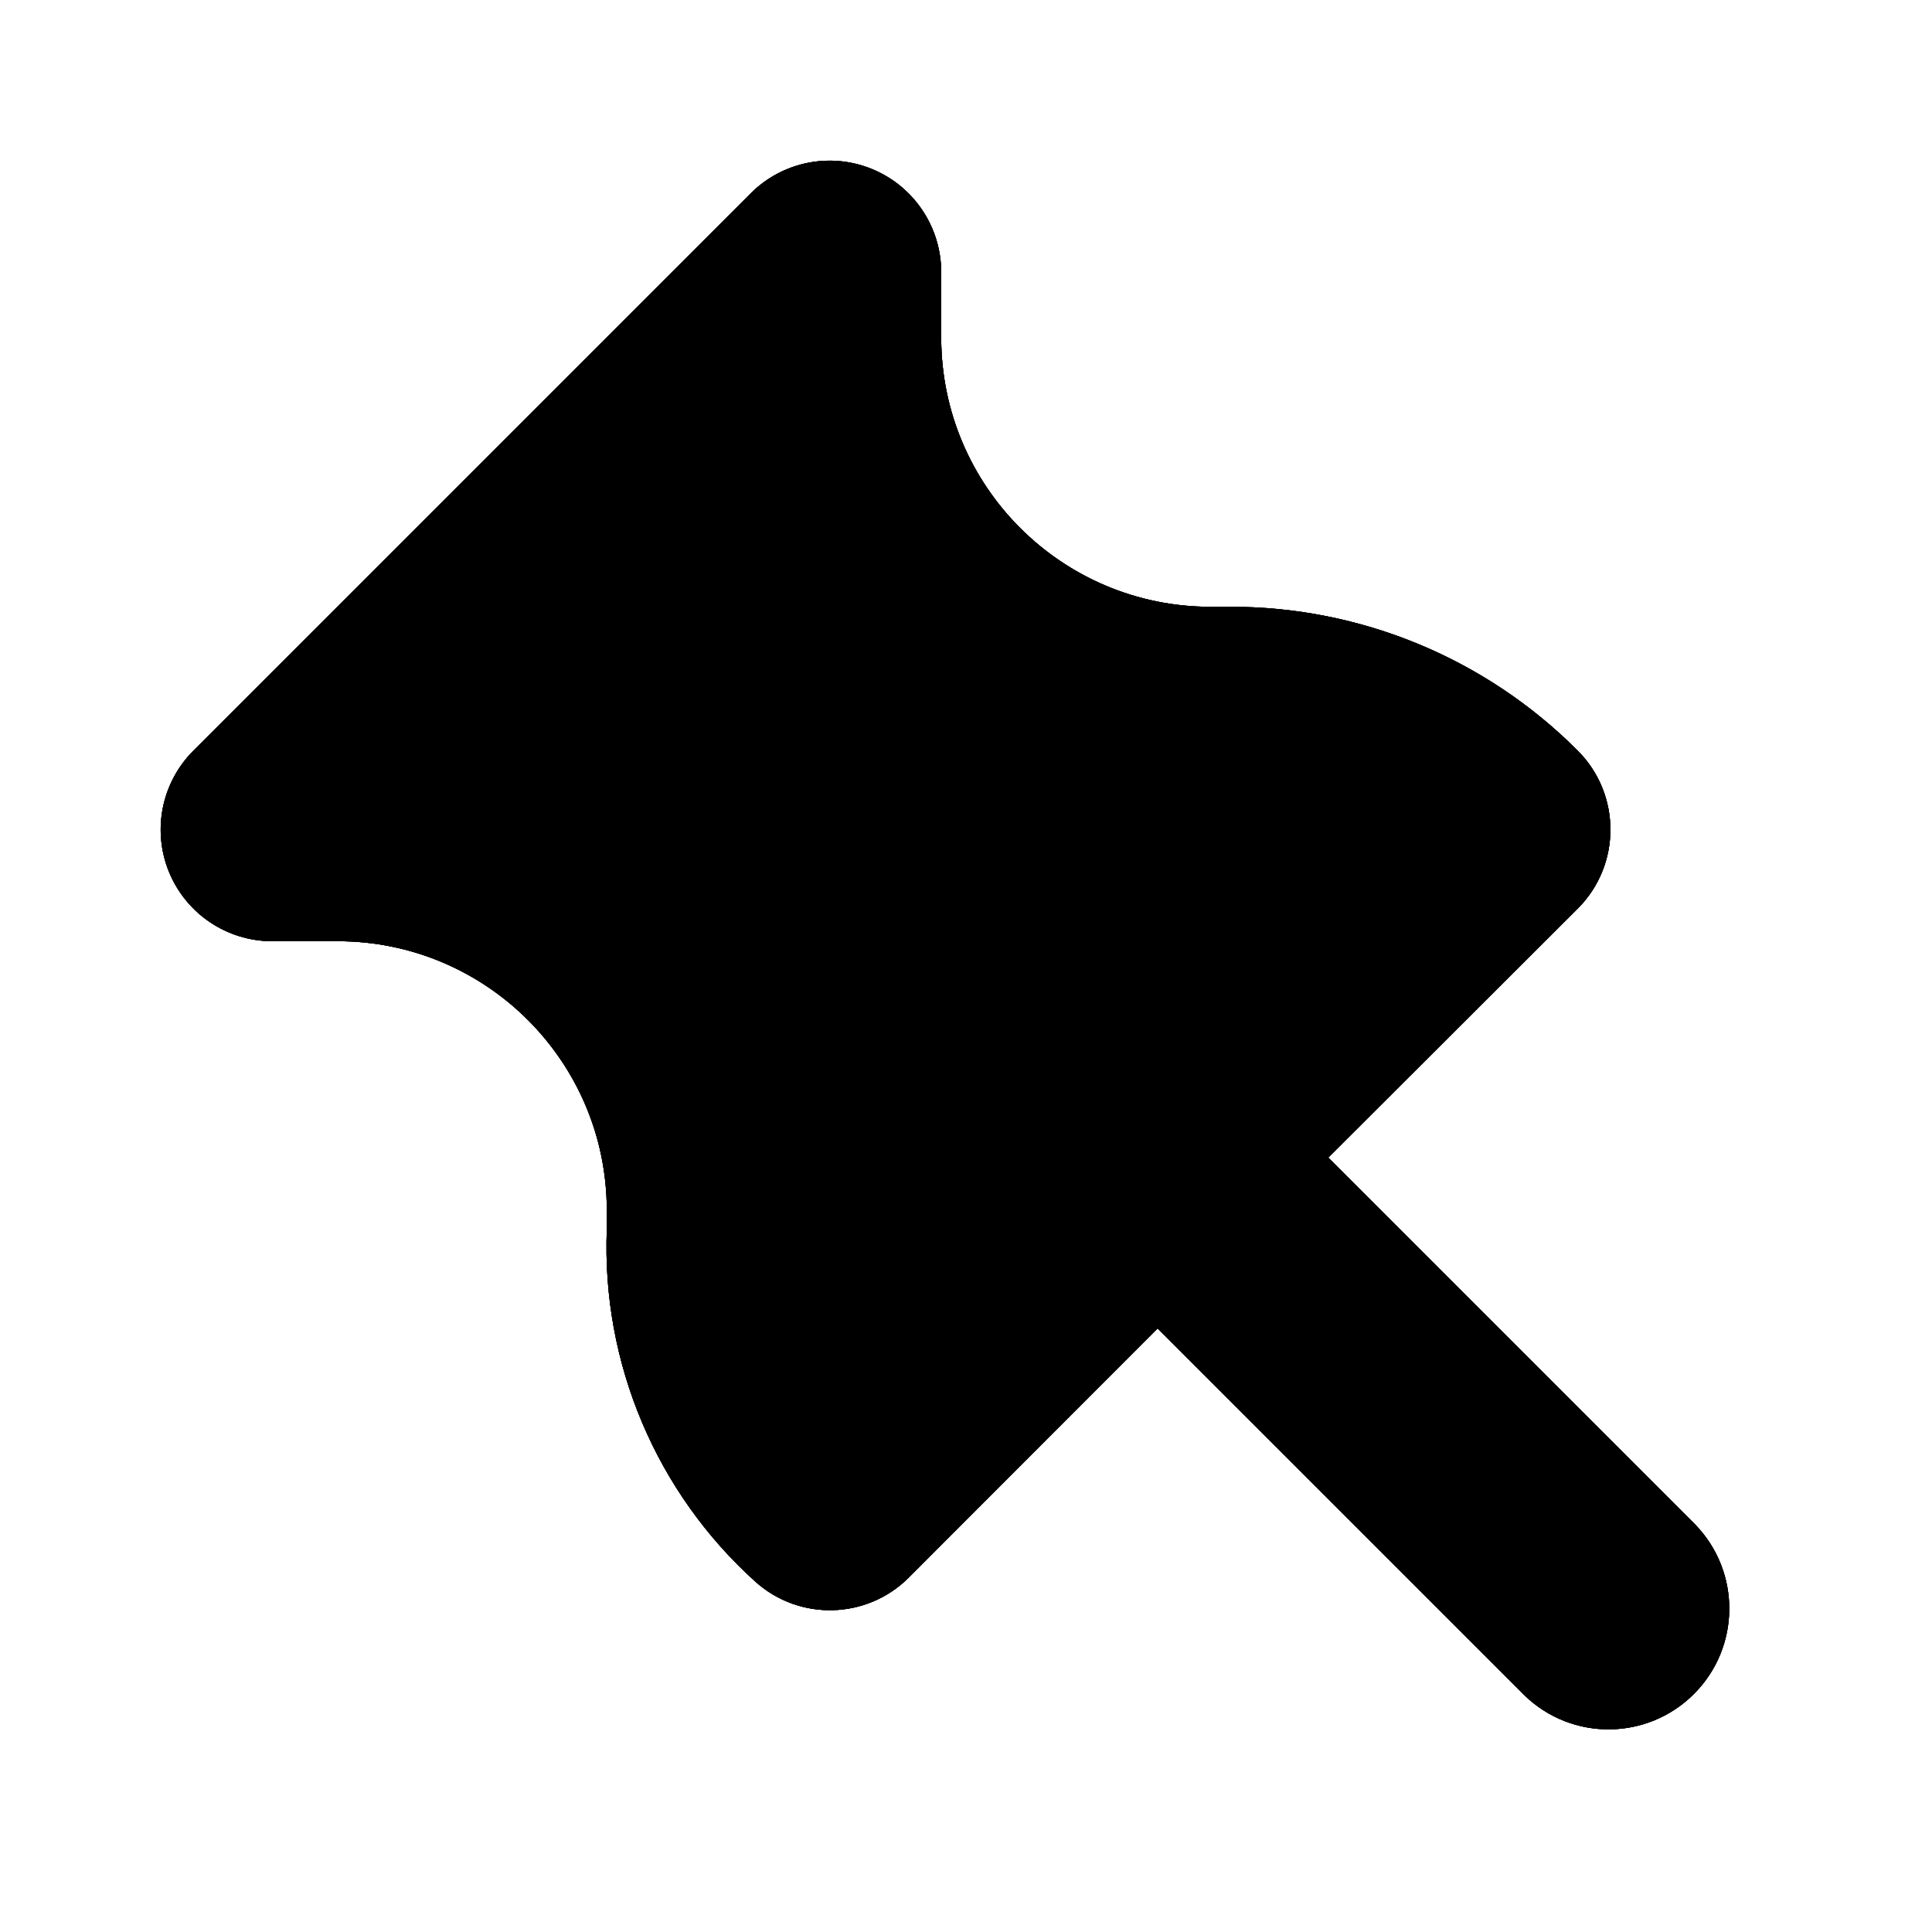
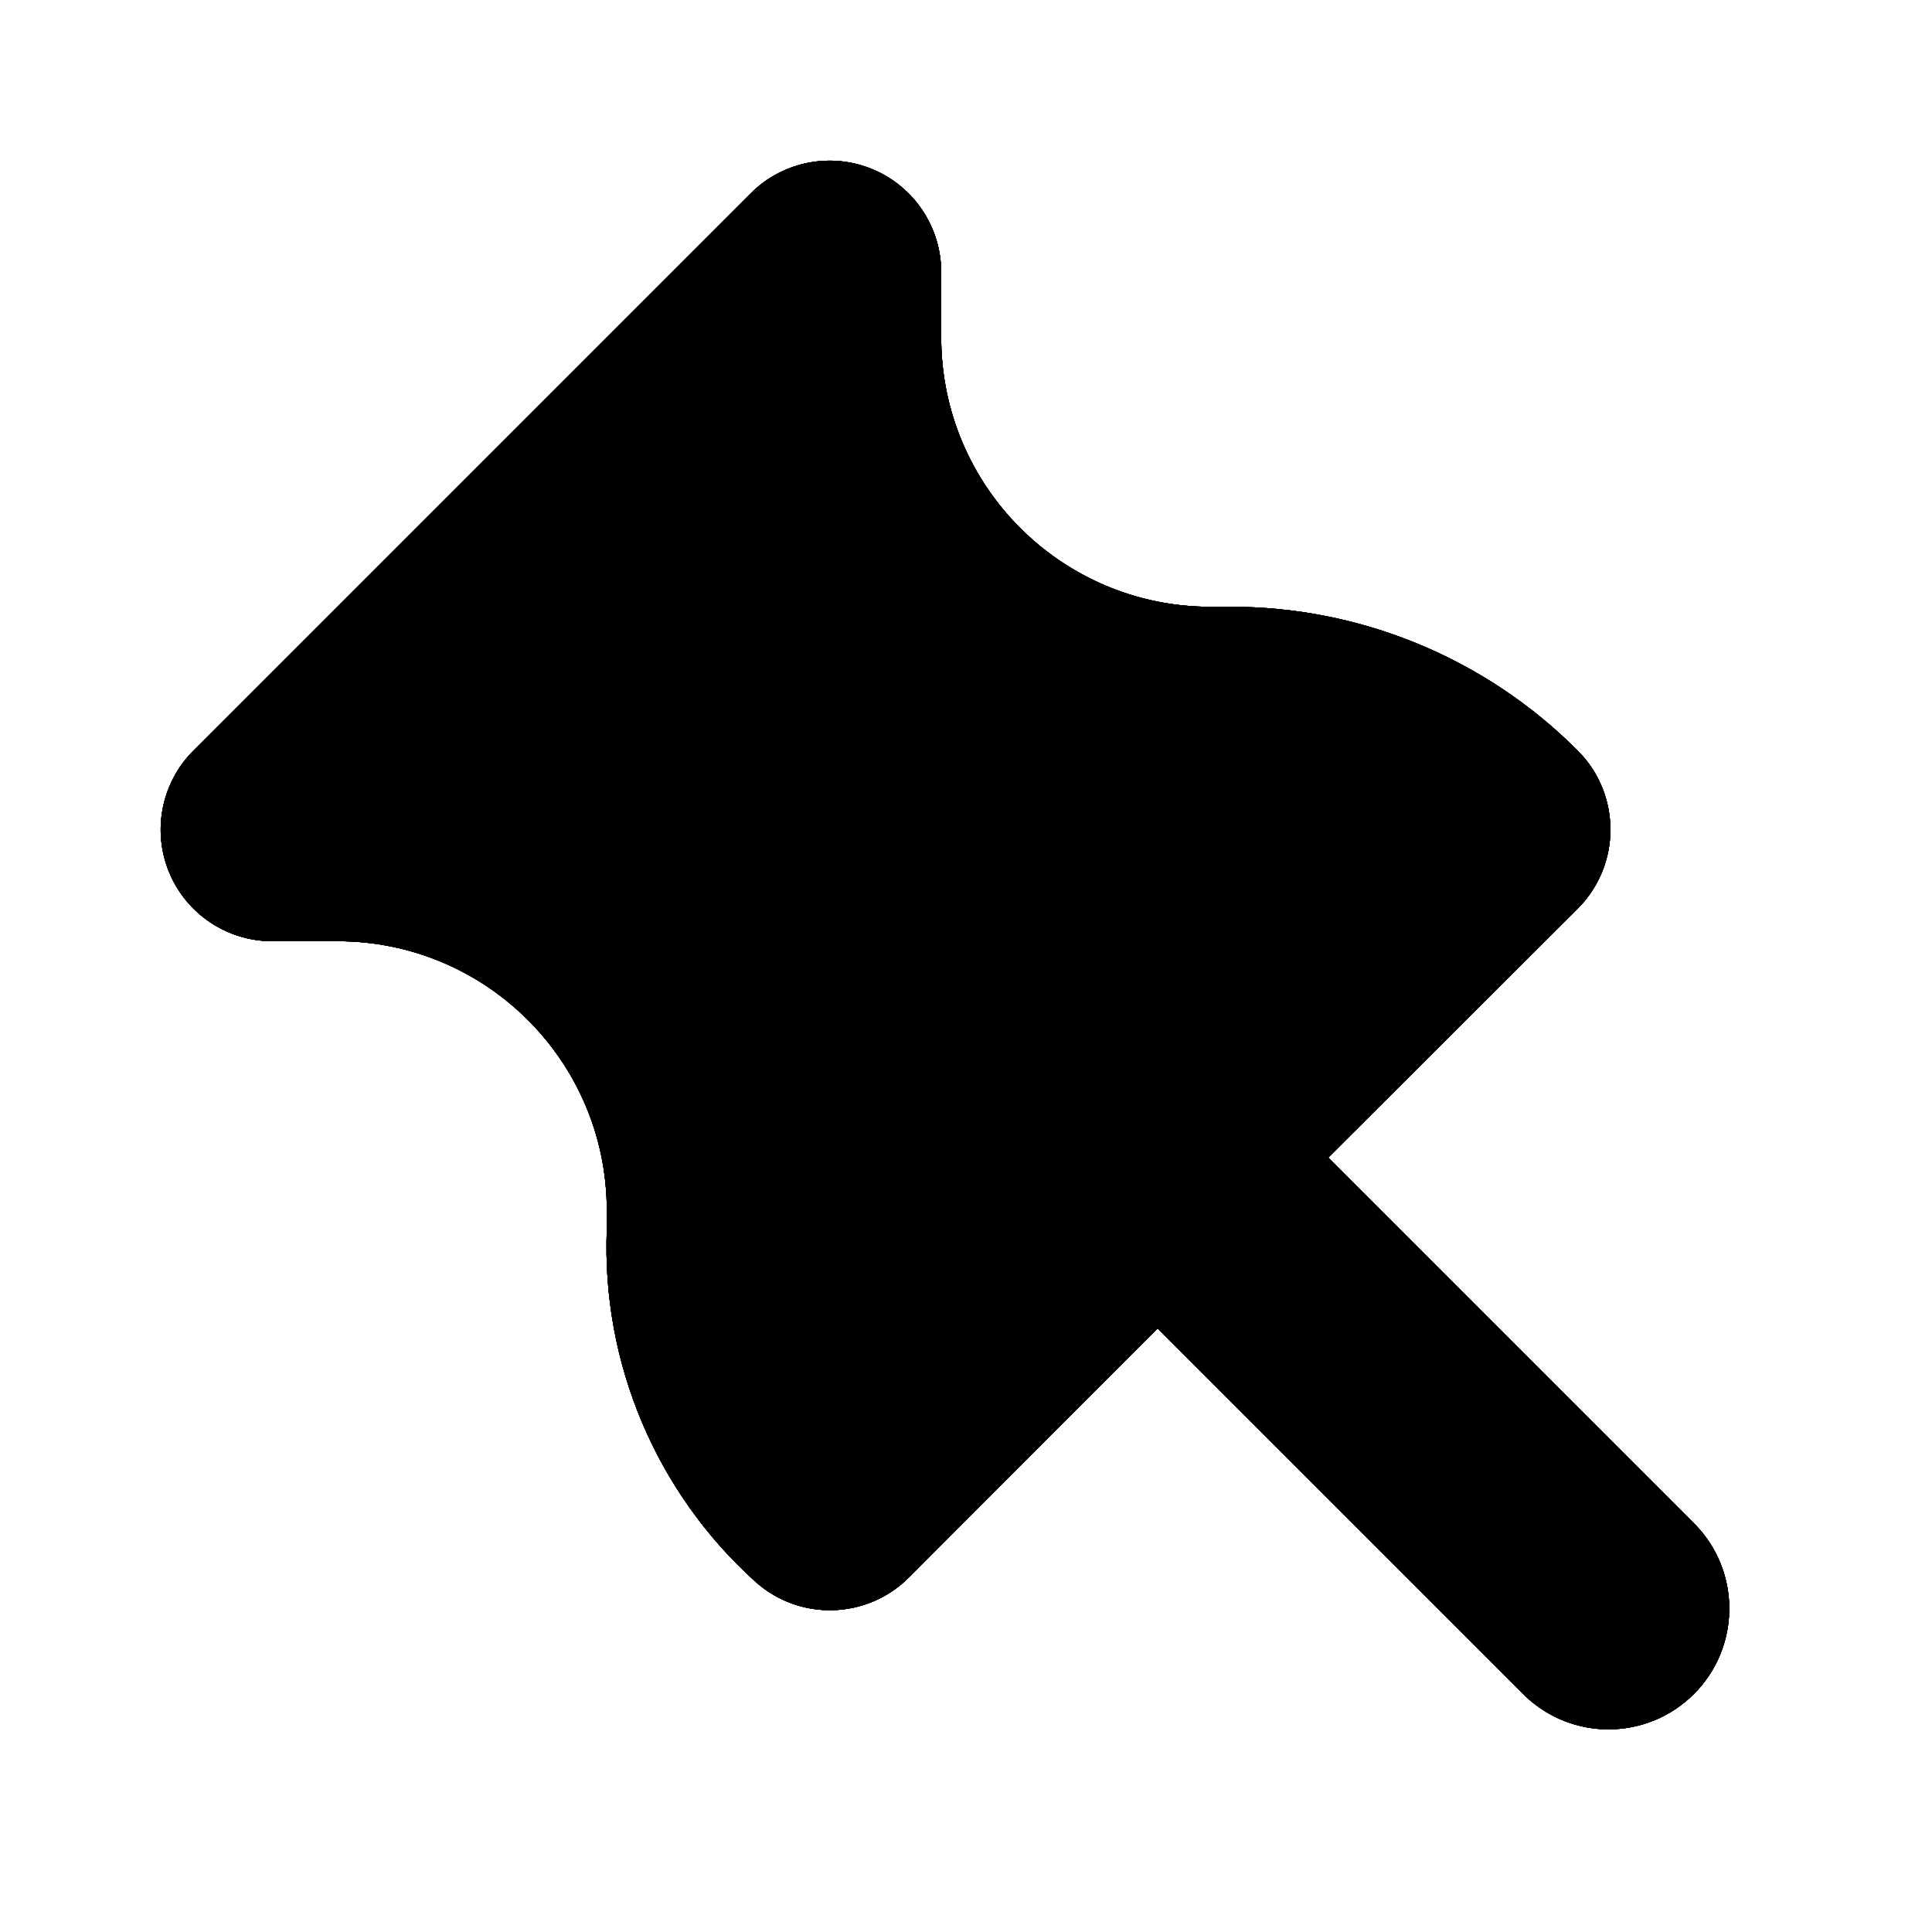
<svg xmlns="http://www.w3.org/2000/svg" width="12" height="12" viewBox="0 0 12 12">
  <style>
	g:target {
		fill-rule: evenodd;
+ 	}
+ 	g.theme:target {
+ 		fill: transparent /* TO BE REPLACED WITH THEME COLOR */;
	}
	g.bright:target {
		fill: #0C0C0D;
	}
	g.dark:target {
		fill: #F9F9FA;
	}
	g:not(:target) {
		display: none;
	}
</style>
  <symbol id="icon">
    <path d="M10.53 9.47L8.25 7.19 9.8 5.643a.694.694 0 0 0 0-.98 3.04 3.04 0 0 0-2.161-.894h-.122A1.673 1.673 0 0 1 5.846 2.1v-.408A.693.693 0 0 0 4.664 1.2L1.2 4.664a.693.693 0 0 0 .49 1.182h.41a1.672 1.672 0 0 1 1.669 1.671v.117a2.8 2.8 0 0 0 .925 2.192.693.693 0 0 0 .949-.026L7.19 8.251l2.28 2.28a.75.75 0 0 0 1.06-1.061z" />
  </symbol>
+   <g id="toolbar-theme" class="theme" fill-opacity="0.8">
+     <use href="#icon" />
+   </g>
+   <g id="default-theme" class="theme" fill-opacity="1">
+     <use href="#icon" />
+   </g>
  <g id="toolbar-bright" class="bright" fill-opacity="0.8">
    <use href="#icon" />
  </g>
  <g id="default-bright" class="bright" fill-opacity="1">
    <use href="#icon" />
  </g>
  <g id="toolbar-dark" class="dark" fill-opacity="0.8">
    <use href="#icon" />
  </g>
  <g id="default-dark" class="dark" fill-opacity="1">
    <use href="#icon" />
  </g>
</svg>
